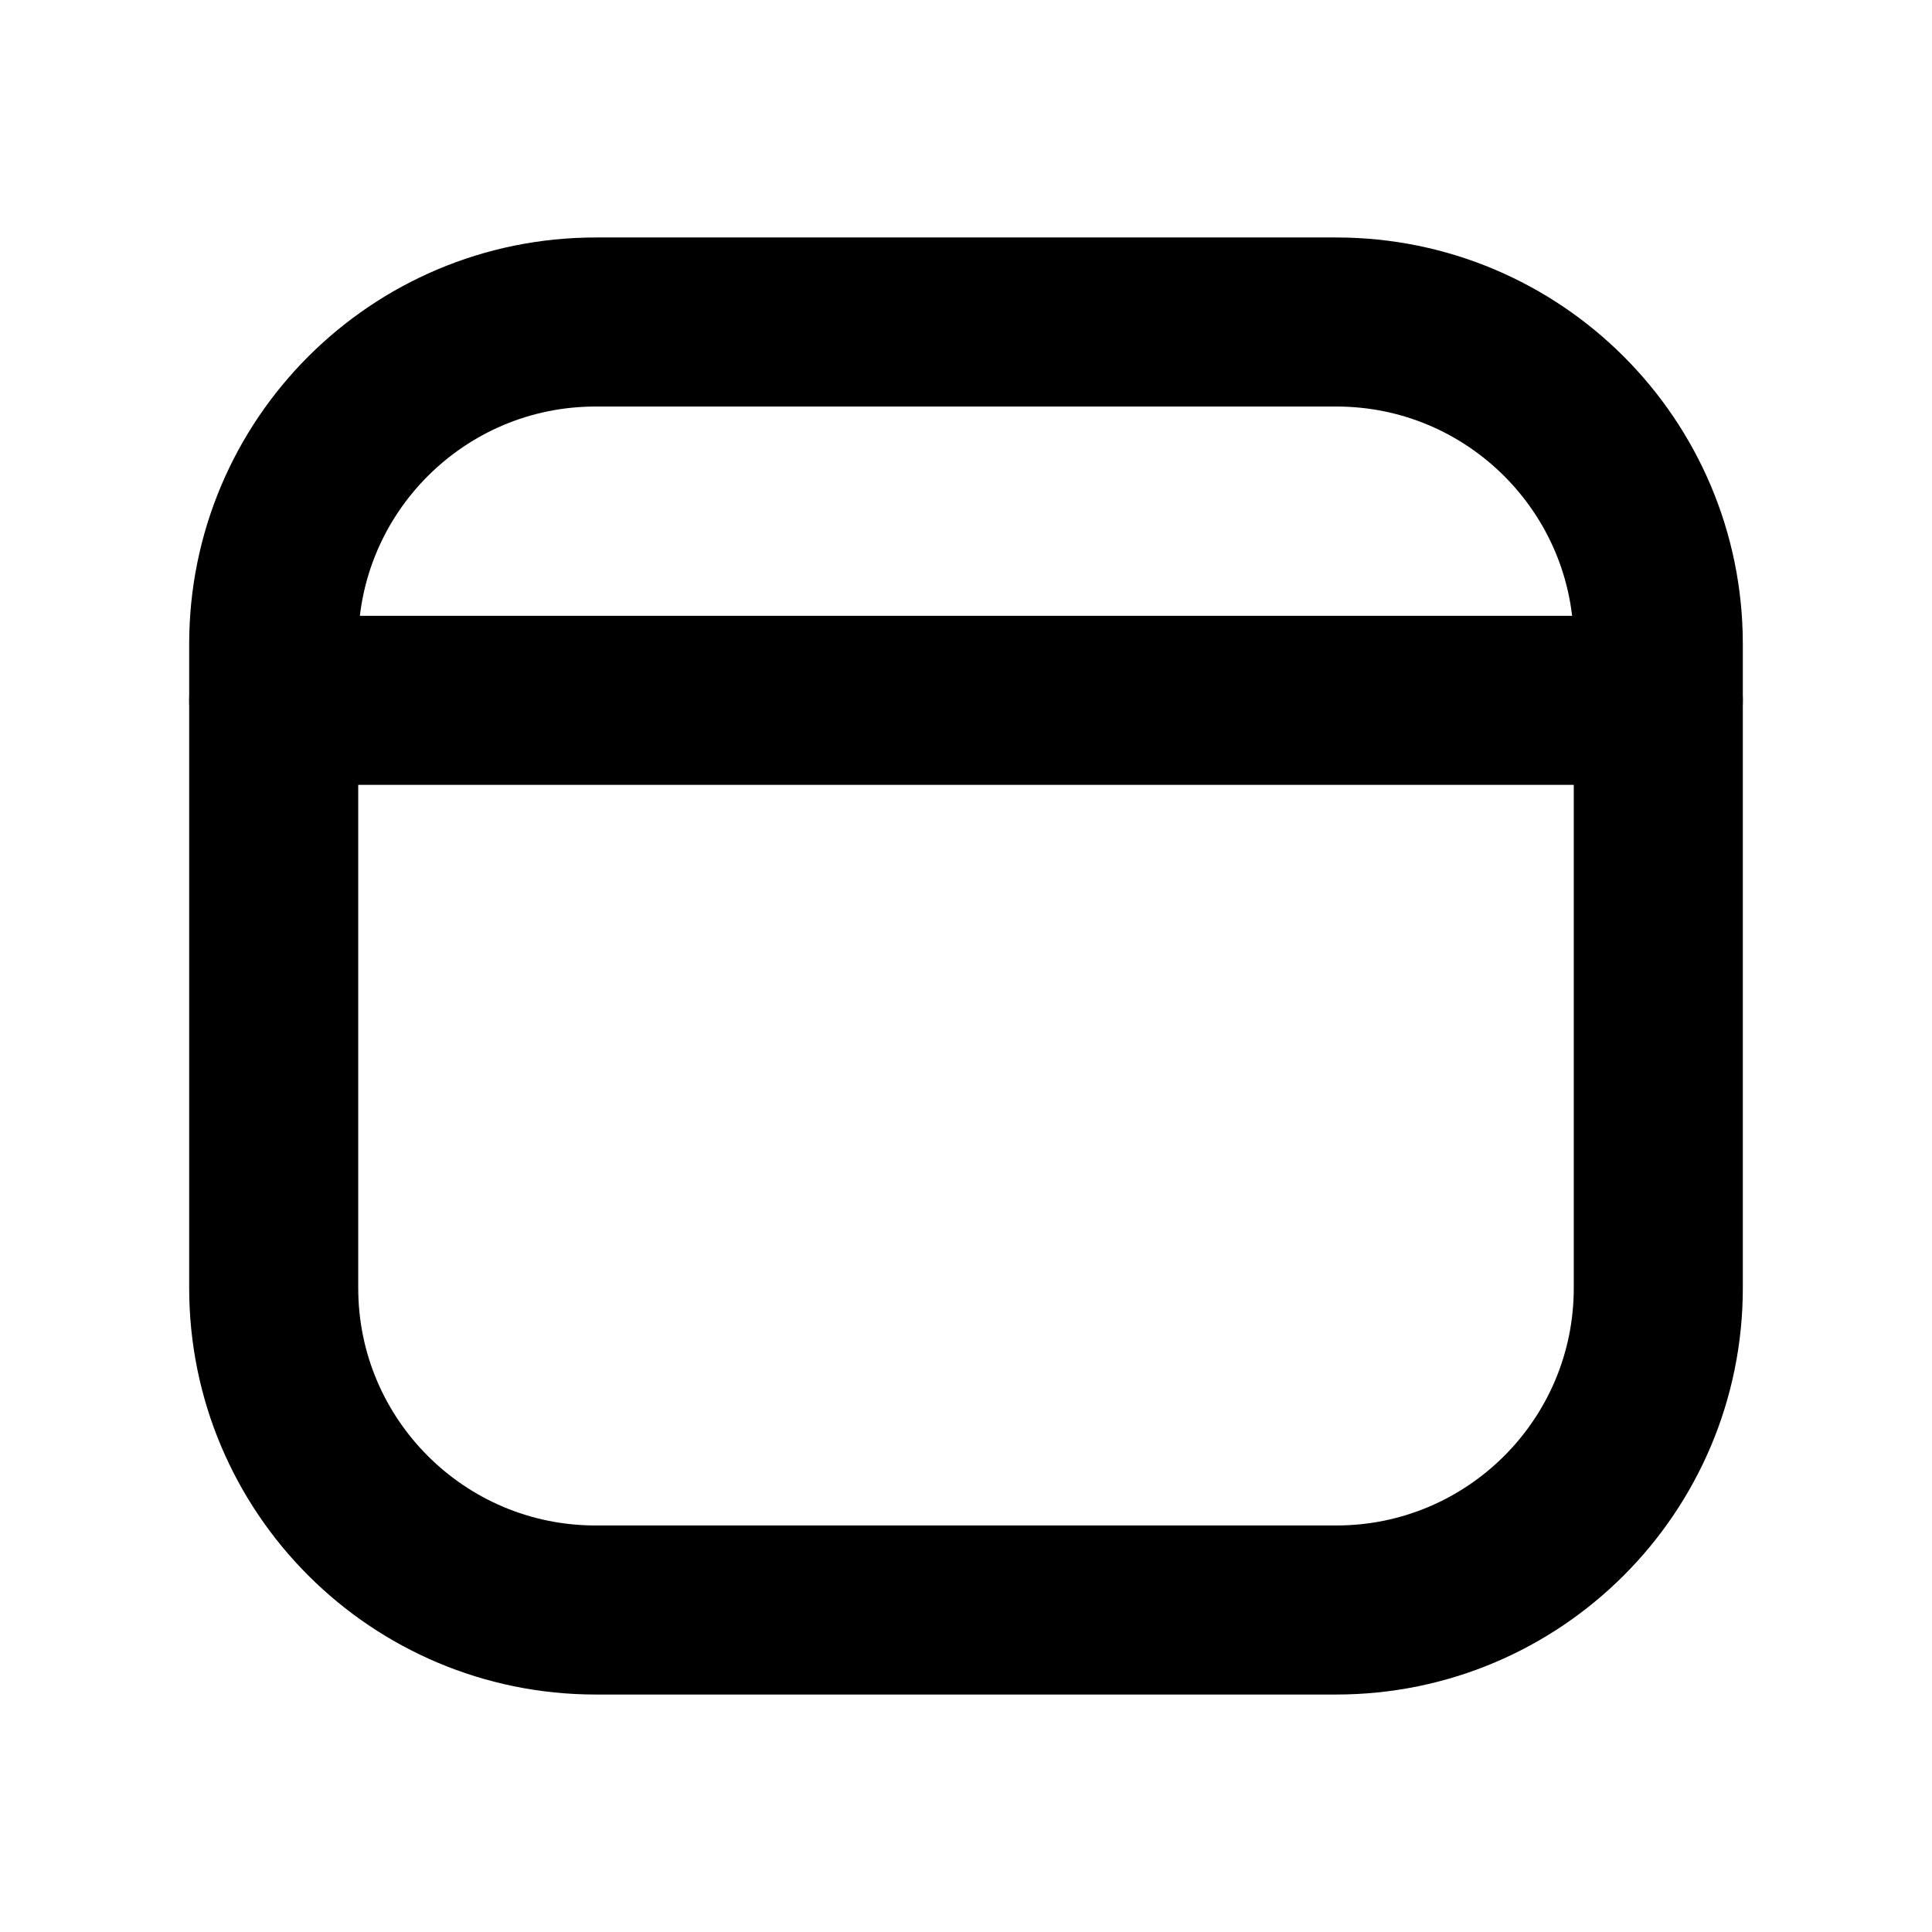
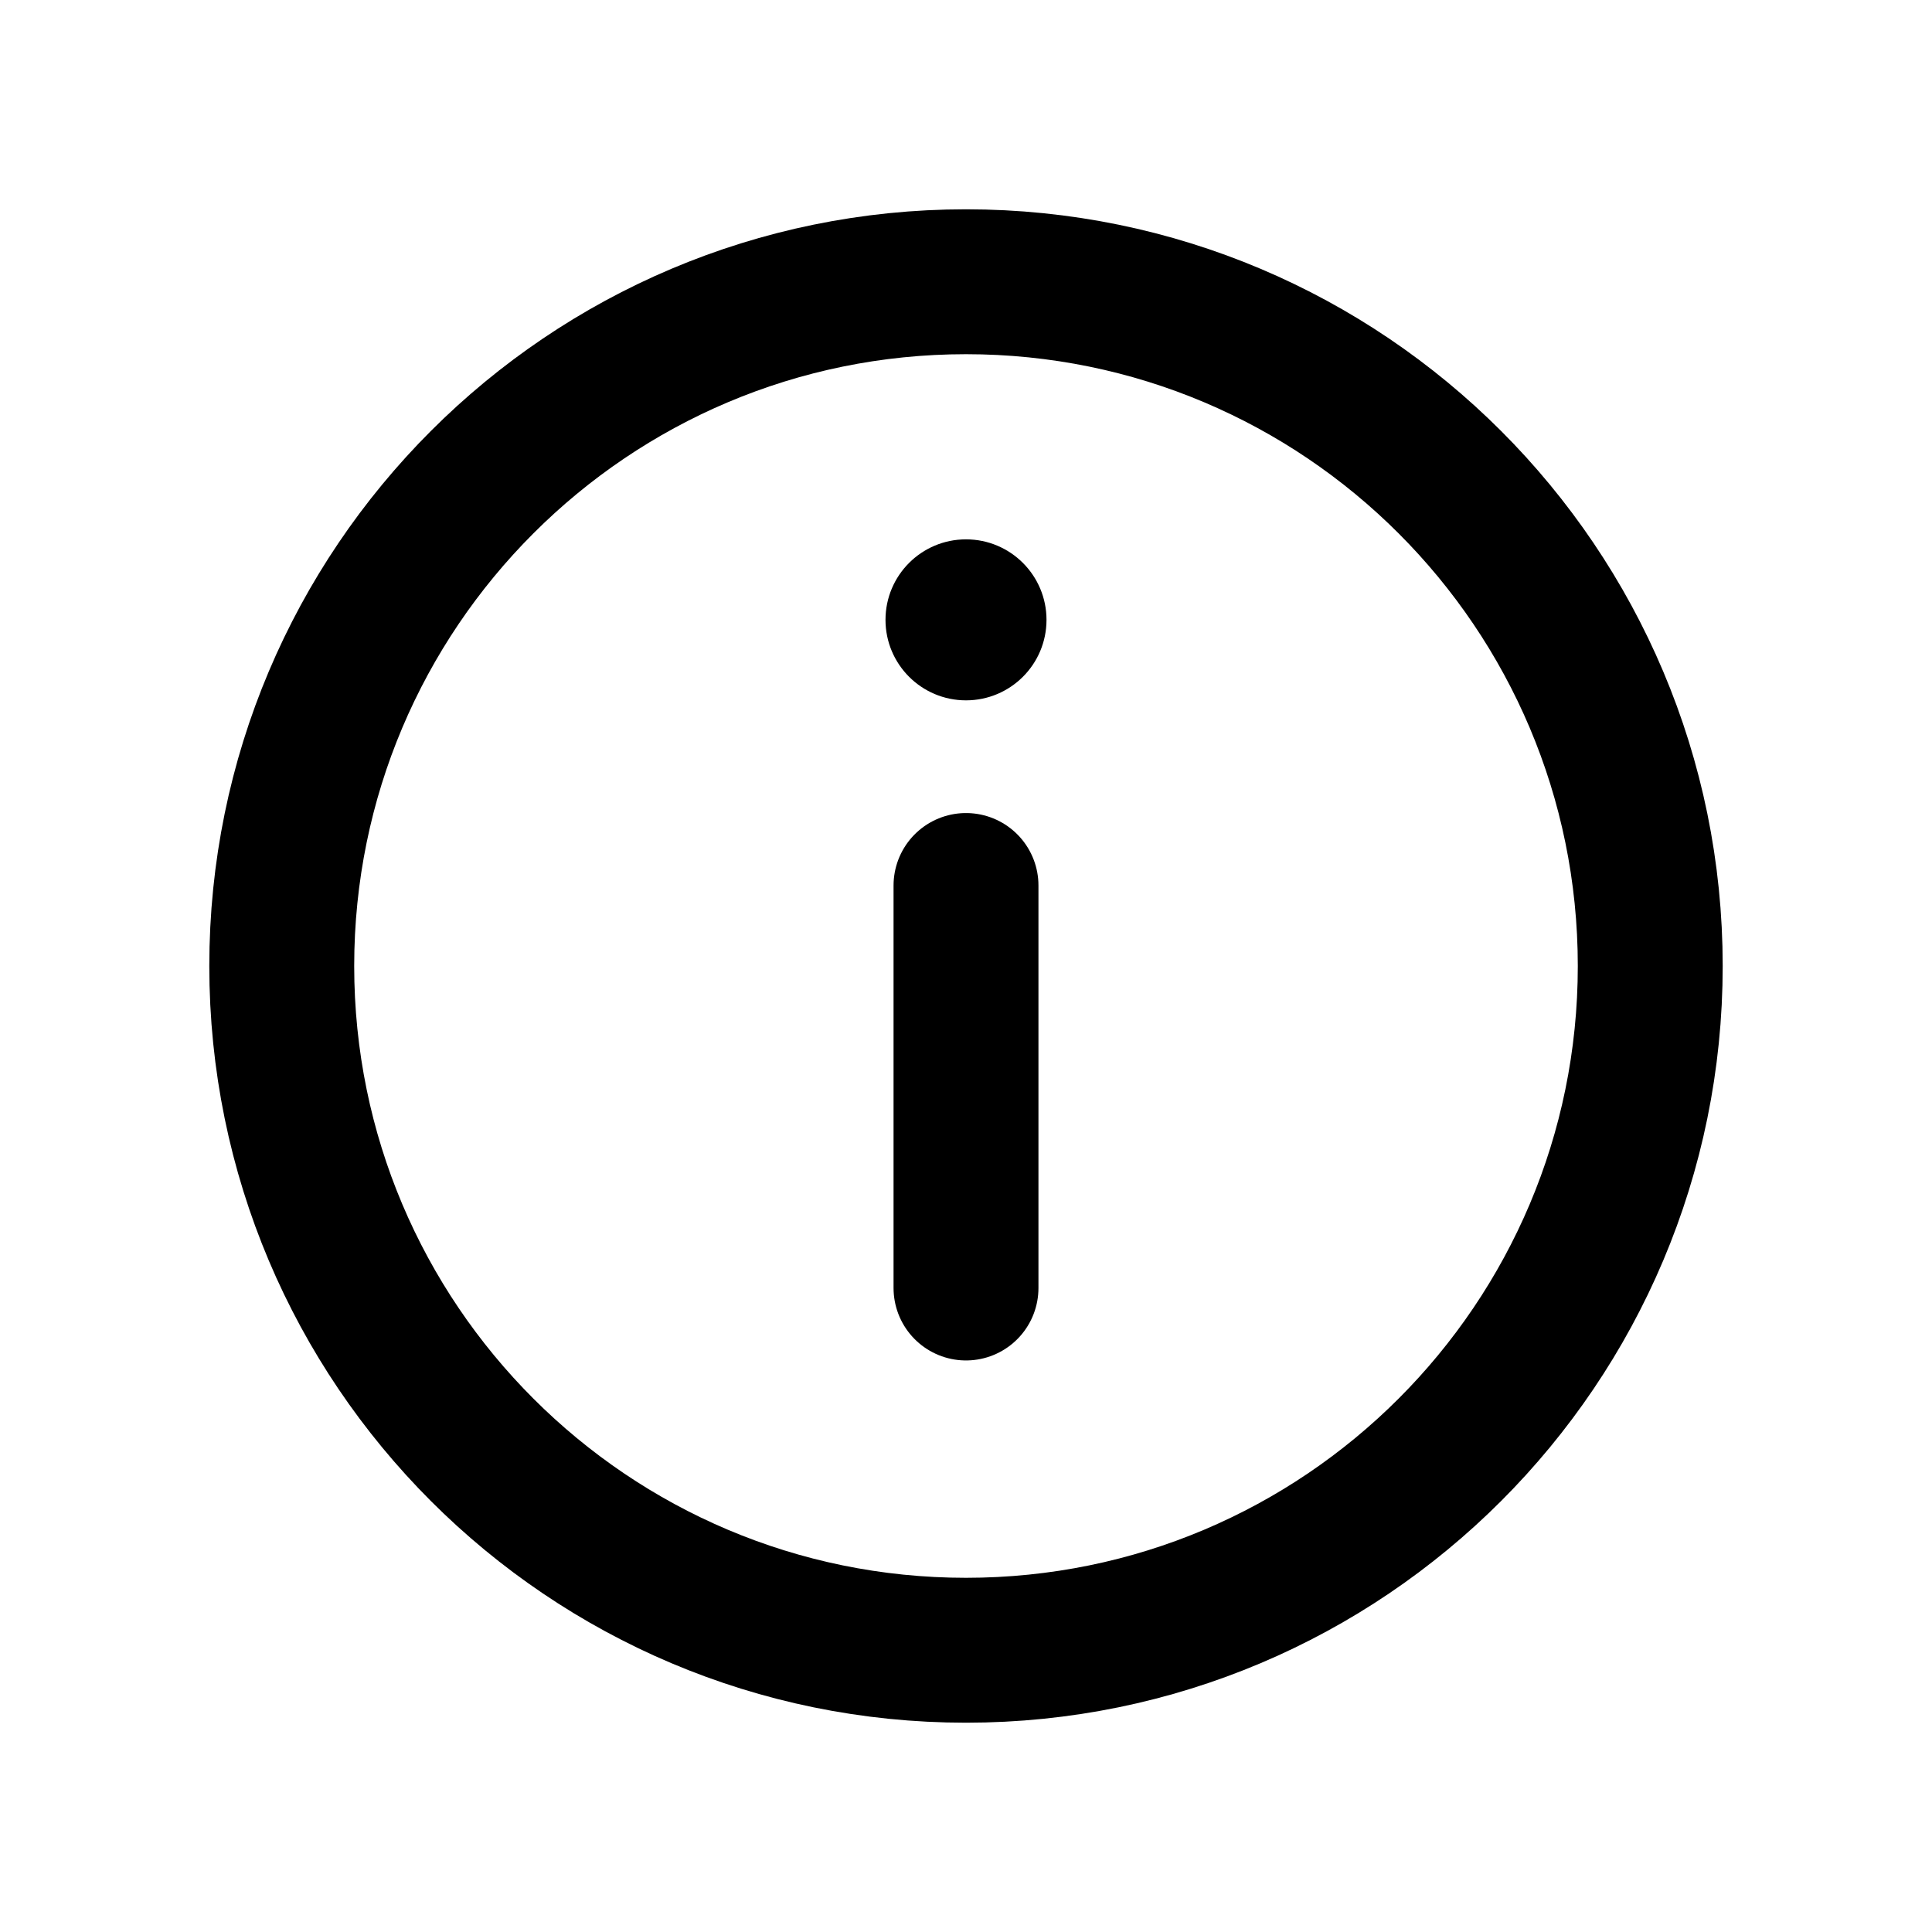
- <svg xmlns="http://www.w3.org/2000/svg" width="24" height="24" viewBox="0 0 24 24" fill="none" stroke="currentColor" stroke-width="2.1" stroke-linecap="round" stroke-linejoin="round">
-   <rect x="3.4" y="4" width="17.2" height="16" rx="4" />
-   <path d="M3.4 8.7h17.2" />
+ <svg xmlns="http://www.w3.org/2000/svg" width="24" height="24" viewBox="0 0 24 24" fill="none" stroke="currentColor" stroke-width="1.8" stroke-linecap="round" stroke-linejoin="round">
+   <circle cx="12" cy="12" r="8.5" />
+   <path d="M12 11v5" />
+   <circle cx="12" cy="7.7" r="1" fill="currentColor" stroke="none" />
</svg>
